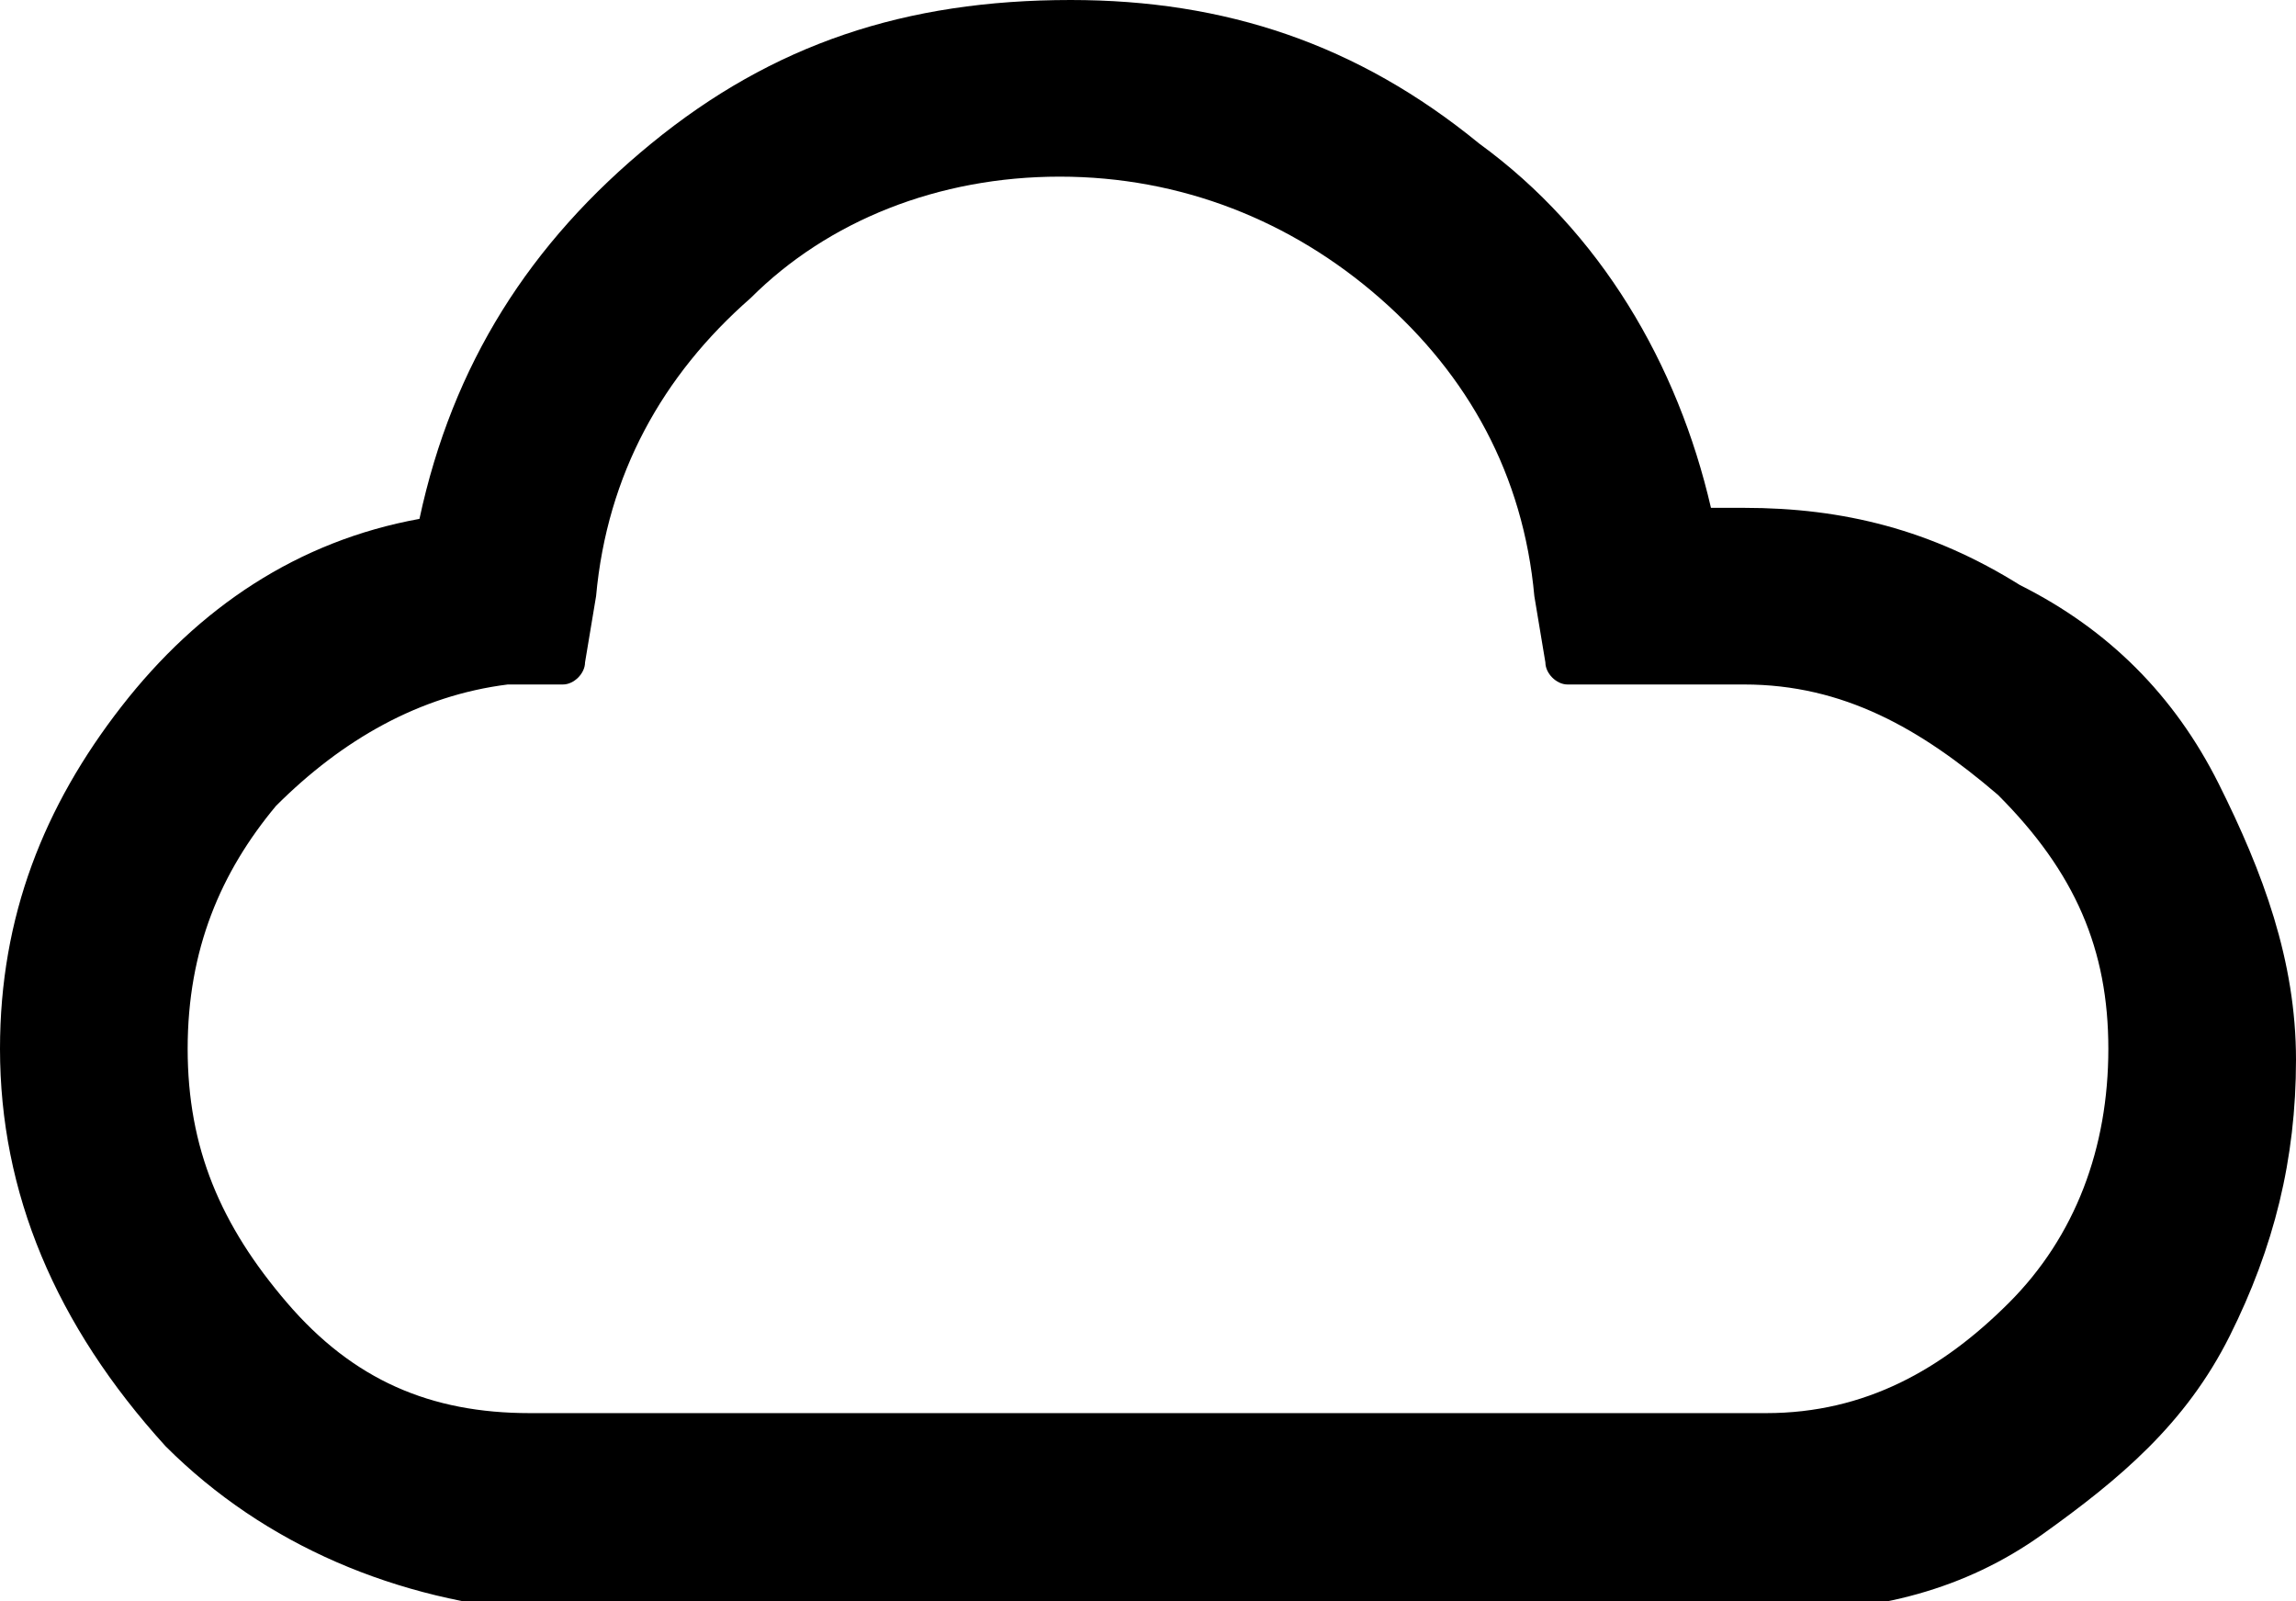
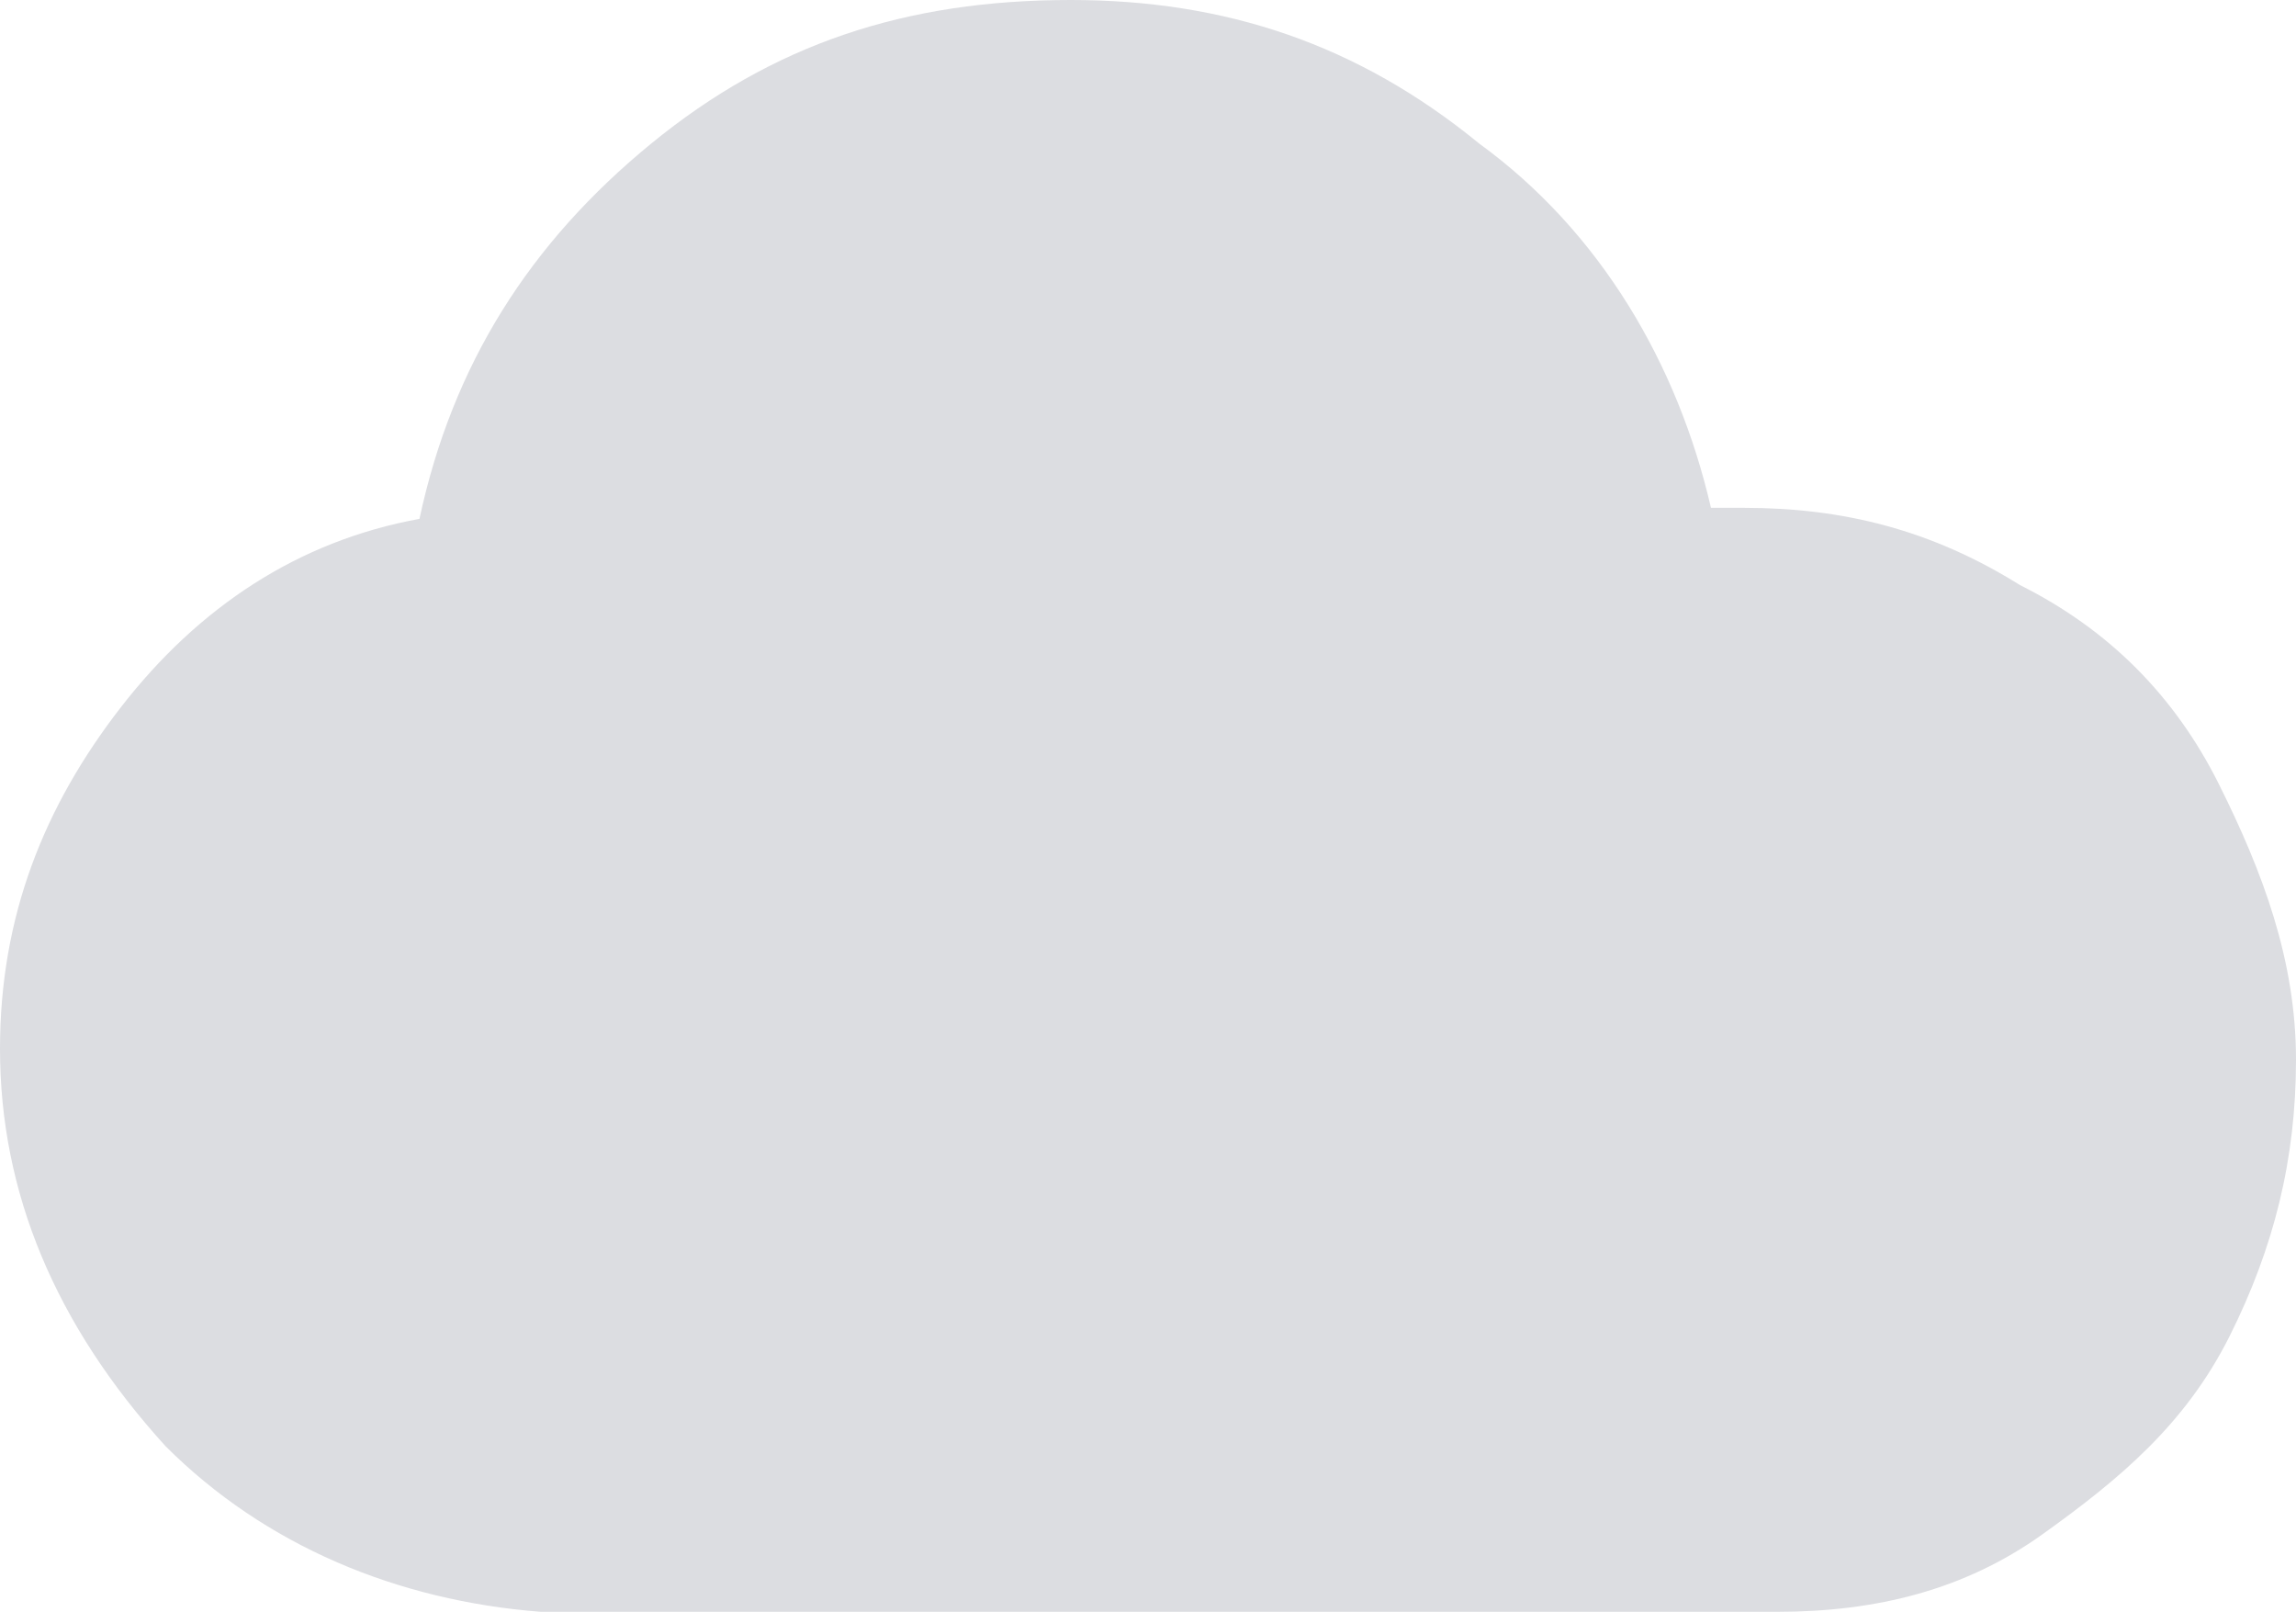
- <svg xmlns="http://www.w3.org/2000/svg" version="1.1" id="Layer_1" x="0px" y="0px" viewBox="-79.4 93.4 20.8 14.5" style="enable-background:new -79.4 93.4 20.8 14.5;" xml:space="preserve">
-   <path d="M-79.4,102.9c0-1.2,0.4-2.2,1.1-3.1s1.6-1.5,2.7-1.7c0.3-1.4,1-2.5,2.1-3.4s2.3-1.3,3.8-1.3c1.4,0,2.6,0.4,3.7,1.3  c1.1,0.8,1.8,2,2.1,3.3h0.3c0.9,0,1.7,0.2,2.5,0.7c0.8,0.4,1.4,1,1.8,1.8c0.4,0.8,0.7,1.6,0.7,2.5c0,0.9-0.2,1.7-0.6,2.5  c-0.4,0.8-1,1.3-1.7,1.8c-0.7,0.5-1.5,0.7-2.4,0.7h-11.2c-1.3-0.1-2.5-0.6-3.4-1.5C-78.9,105.4-79.4,104.2-79.4,102.9z M-77.7,102.9  c0,0.9,0.3,1.6,0.9,2.3s1.3,1,2.2,1h11.2c0.9,0,1.6-0.4,2.2-1c0.6-0.6,0.9-1.4,0.9-2.3c0-0.9-0.3-1.6-1-2.3c-0.7-0.6-1.4-1-2.3-1  h-1.6c-0.1,0-0.2-0.1-0.2-0.2l-0.1-0.6c-0.1-1.1-0.6-2-1.4-2.7c-0.8-0.7-1.8-1.1-2.9-1.1c-1.1,0-2.1,0.4-2.8,1.1  c-0.8,0.7-1.3,1.6-1.4,2.7l-0.1,0.6c0,0.1-0.1,0.2-0.2,0.2h-0.5c-0.8,0.1-1.5,0.5-2.1,1.1C-77.4,101.3-77.7,102-77.7,102.9z" />
+ <svg xmlns="http://www.w3.org/2000/svg" version="1.1" x="0px" y="0px" viewBox="-168.4 186.9 20.8 14.6" style="enable-background:new -168.4 186.9 20.8 14.6;" xml:space="preserve">
+   <path style="fill:#DCDDE1;" d="M-168.4,196.4c0-1.2,0.4-2.2,1.1-3.1c0.7-0.9,1.6-1.5,2.7-1.7c0.3-1.4,1-2.5,2.1-3.4s2.3-1.3,3.8-1.3  c1.4,0,2.6,0.4,3.7,1.3c1.1,0.8,1.8,2,2.1,3.3h0.3c0.9,0,1.7,0.2,2.5,0.7c0.8,0.4,1.4,1,1.8,1.8c0.4,0.8,0.7,1.6,0.7,2.5  s-0.2,1.7-0.6,2.5c-0.4,0.8-1,1.3-1.7,1.8c-0.7,0.5-1.5,0.7-2.4,0.7h-11.2c-1.3-0.1-2.5-0.6-3.4-1.5  C-167.9,198.9-168.4,197.7-168.4,196.4z" />
</svg>
